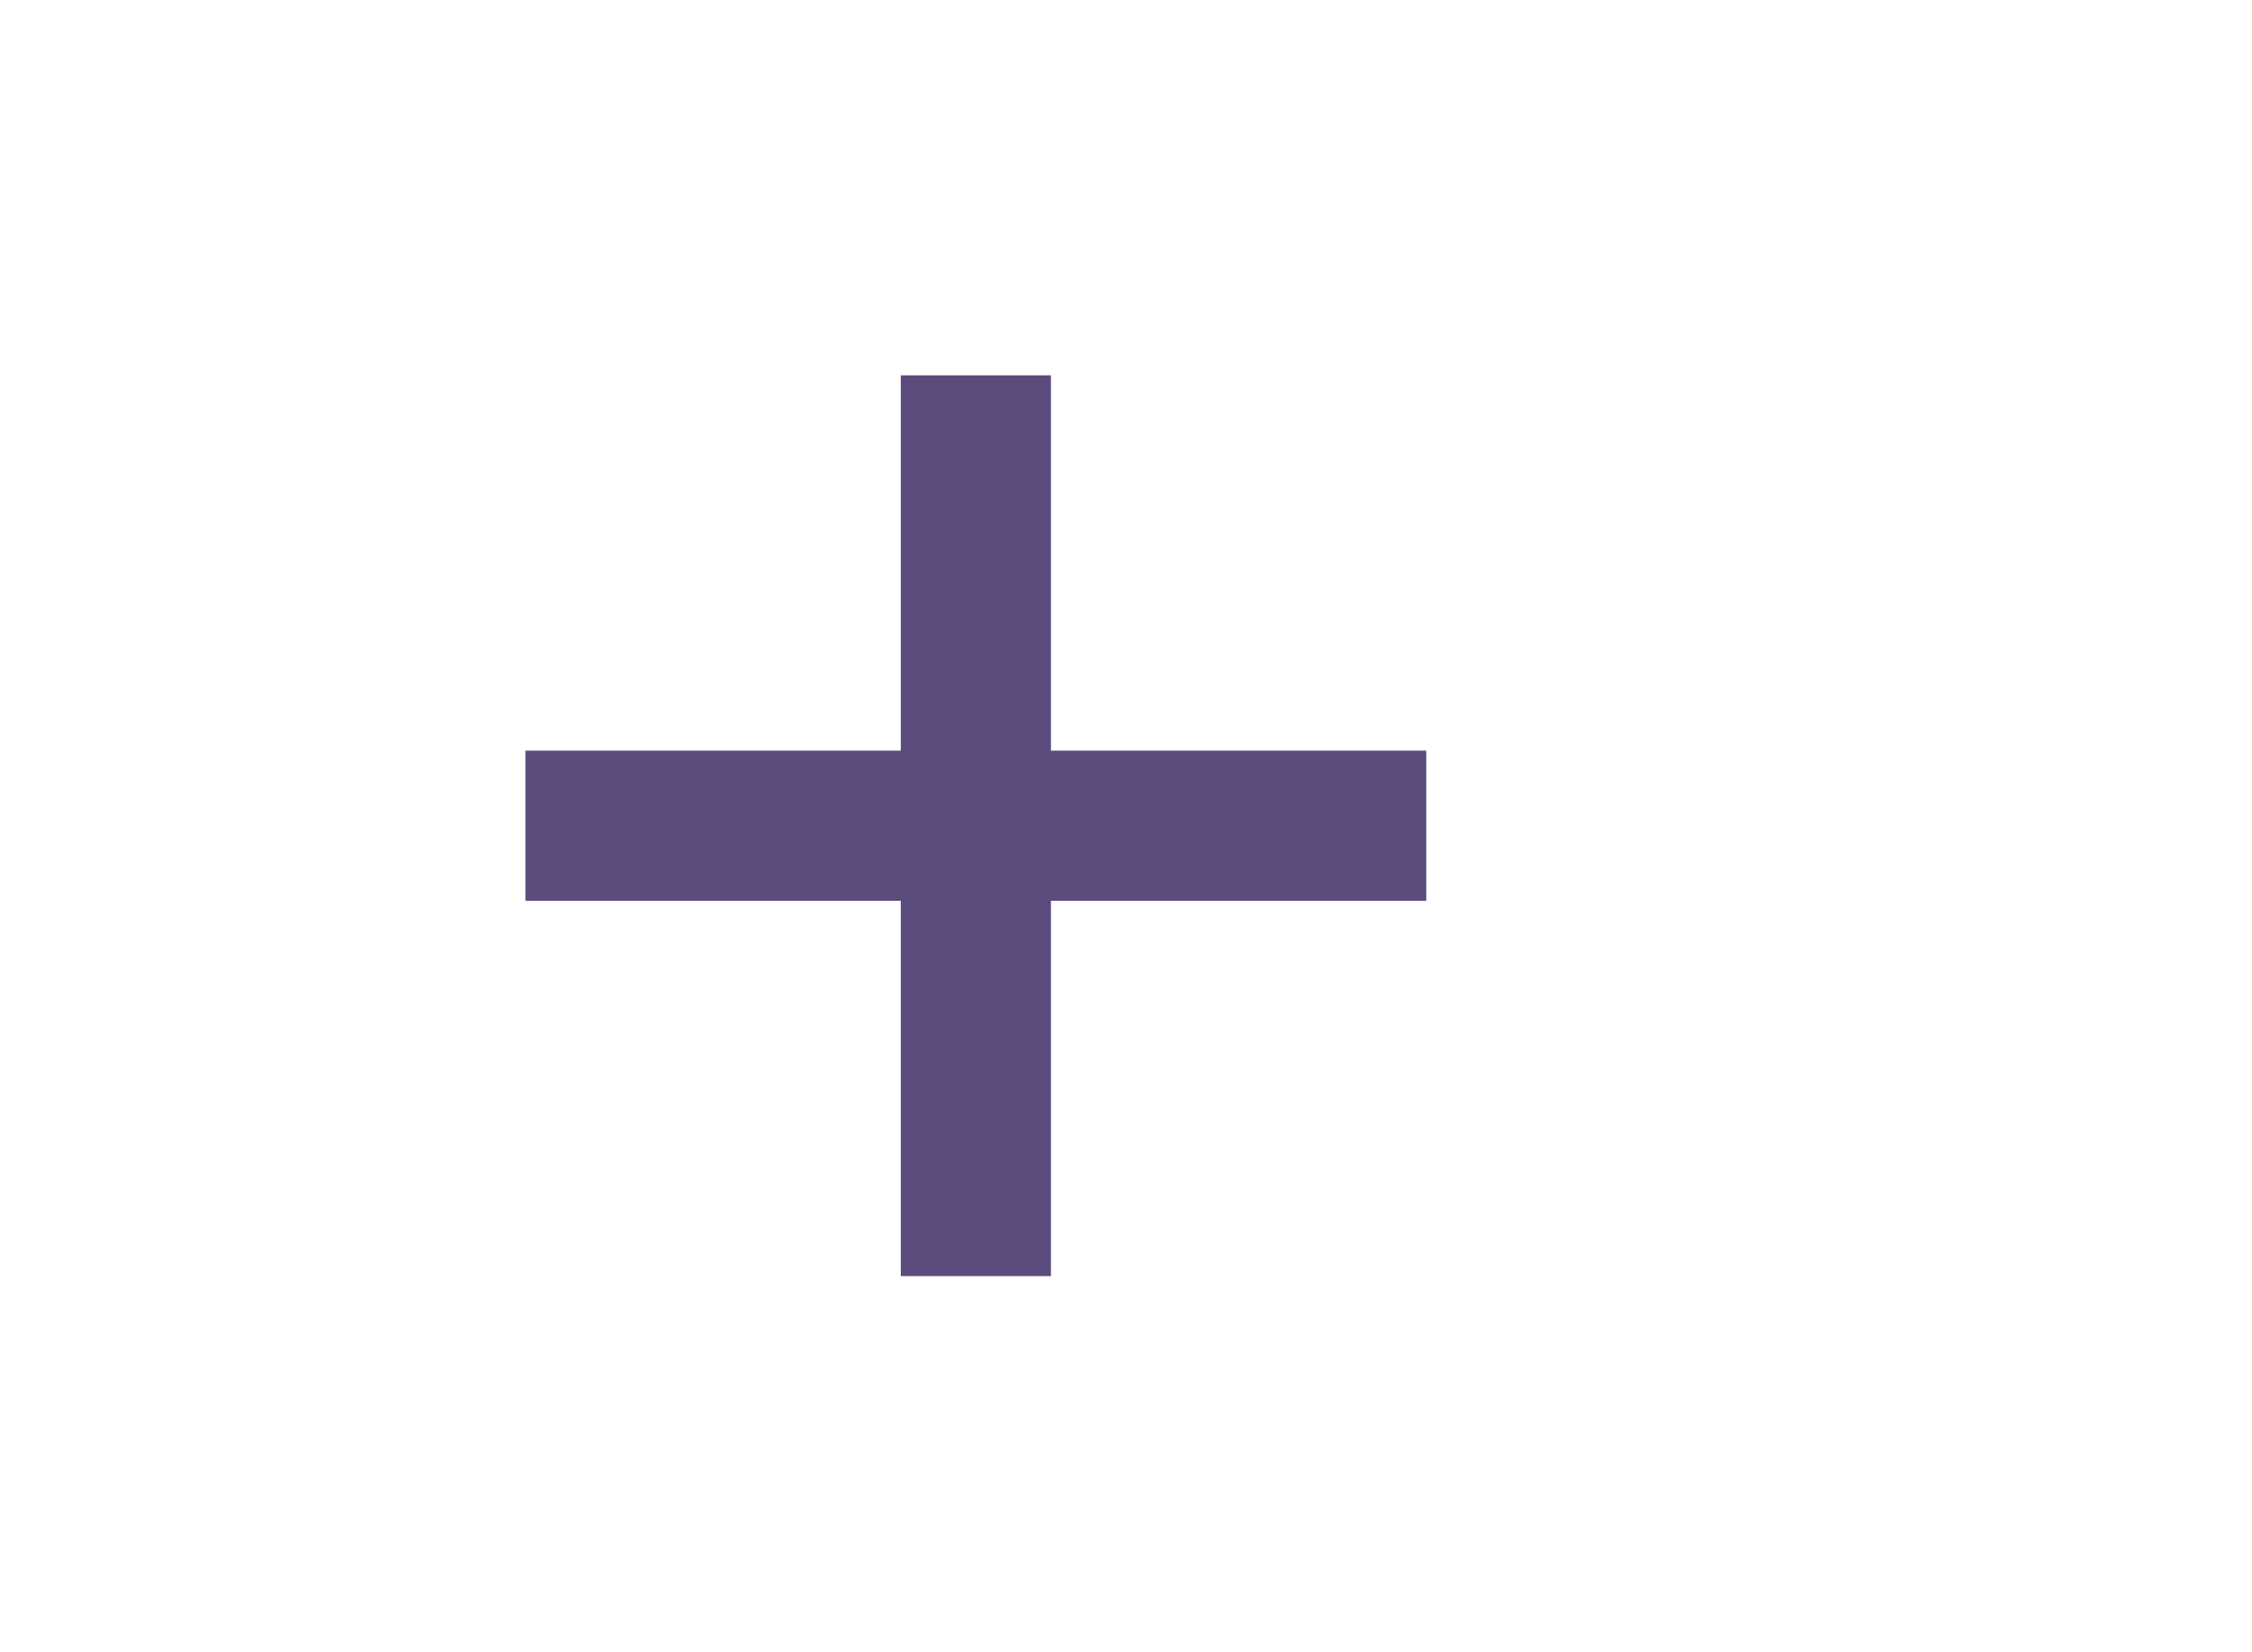
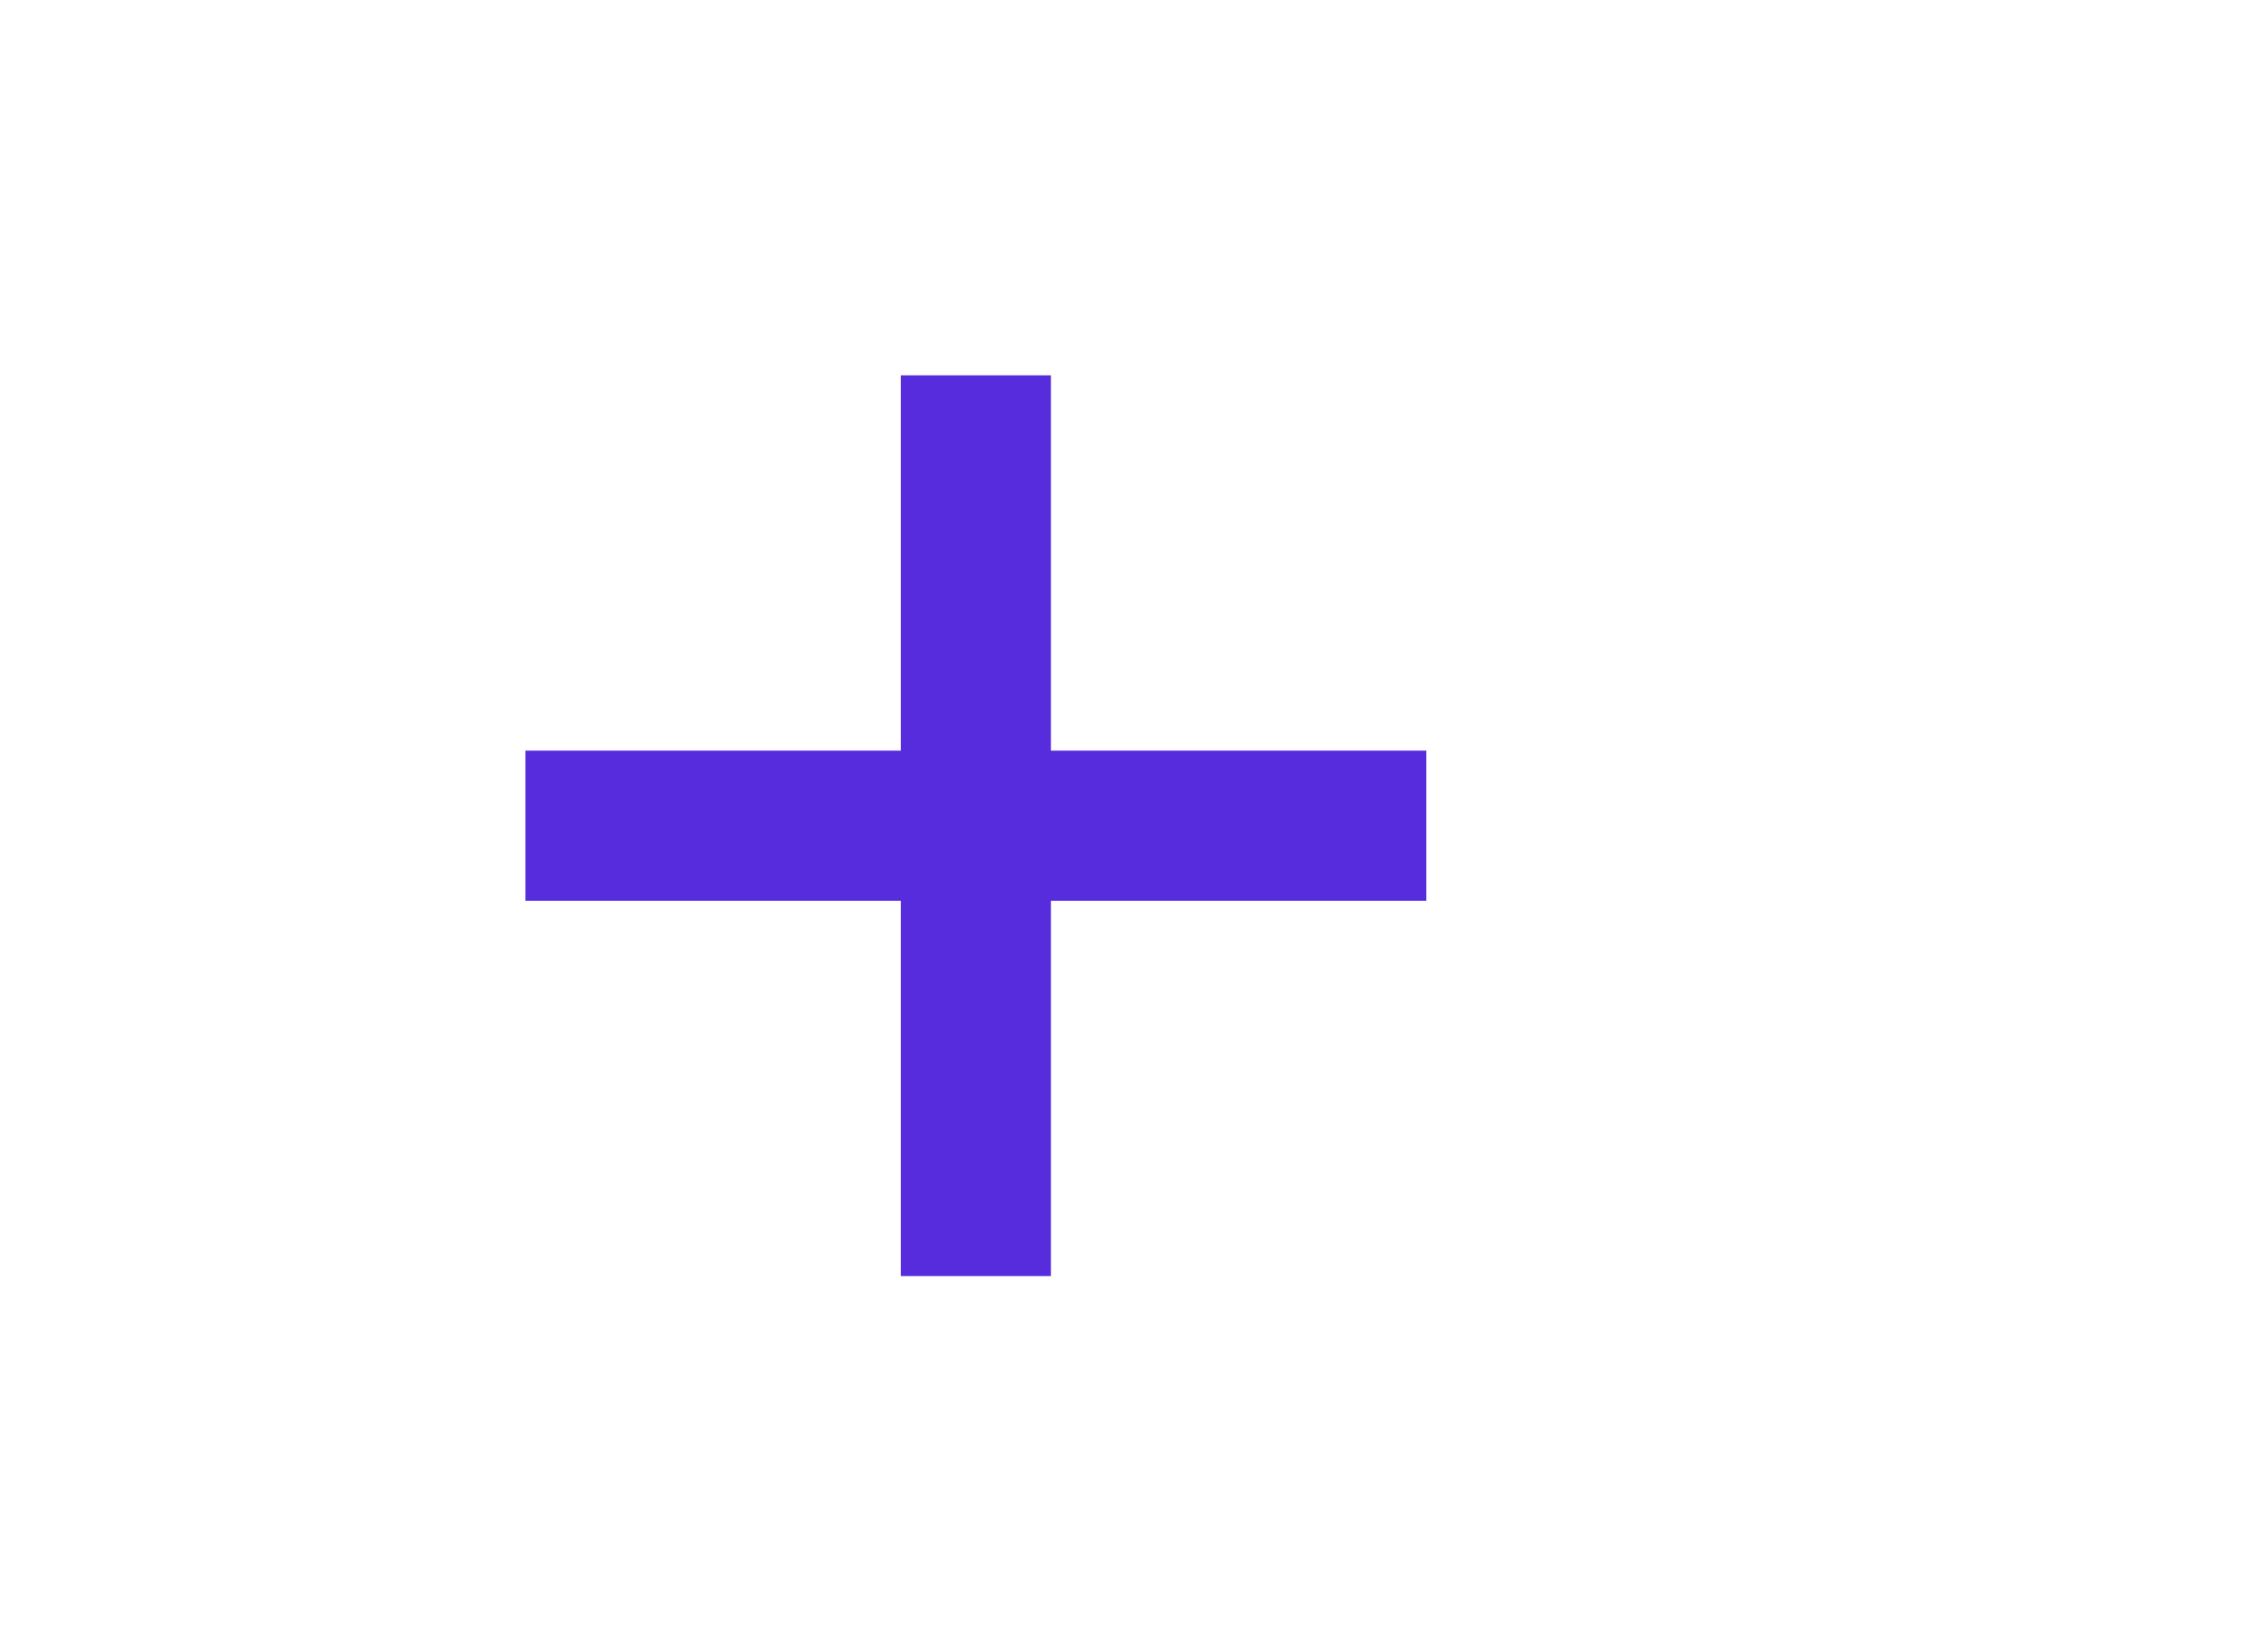
<svg xmlns="http://www.w3.org/2000/svg" width="30px" height="22px" viewBox="0 0 30 22" version="1.1">
  <g id="Add-purple" stroke="none" stroke-width="1" fill="none" fill-rule="evenodd">
    <g id="ic-add-purple" transform="translate(5, 3)">
-       <polygon id="Path_18951" fill="#5C4B7D" points="14 7 9 7 9 2 7 2 7 7 2 7 2 9 7 9 7 14 9 14 9 9 14 9" />
+       <polygon id="Path_18951" fill="#562cdd" points="14 7 9 7 9 2 7 2 7 7 2 7 2 9 7 9 7 14 9 14 9 9 14 9" />
      <polygon id="Rectangle_4603" points="0 0 16 0 16 16 0 16" />
    </g>
  </g>
</svg>
